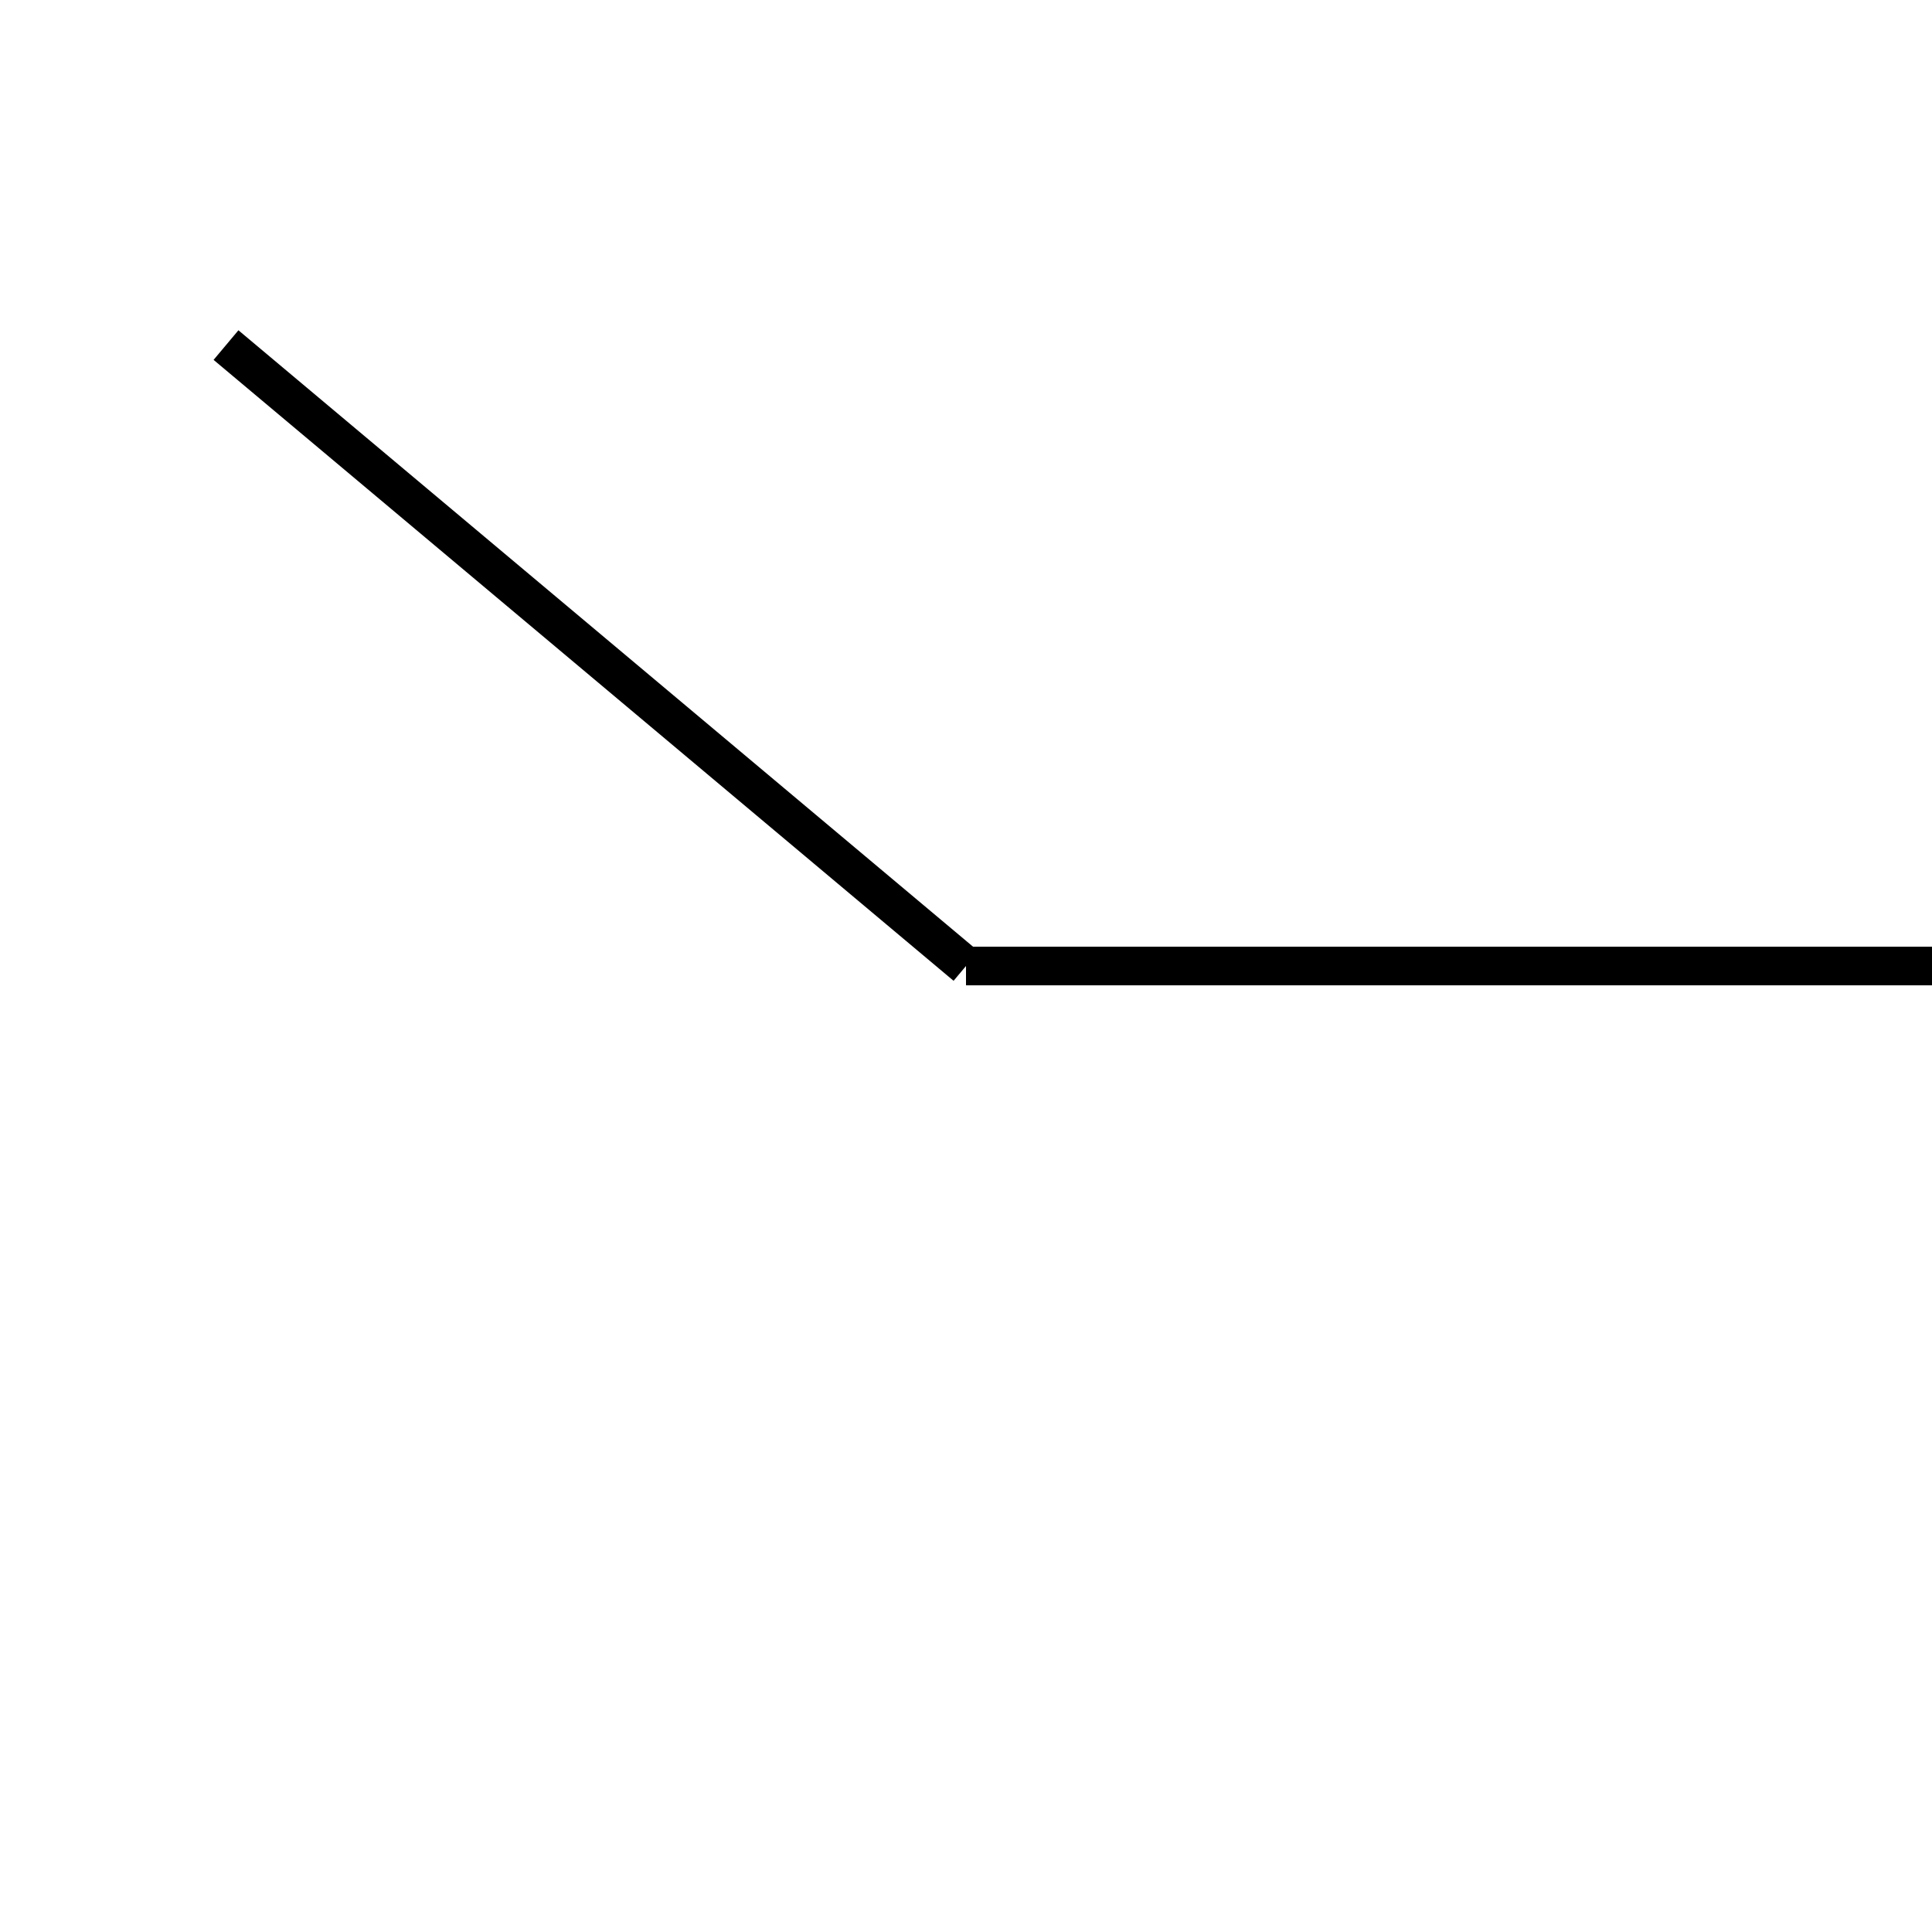
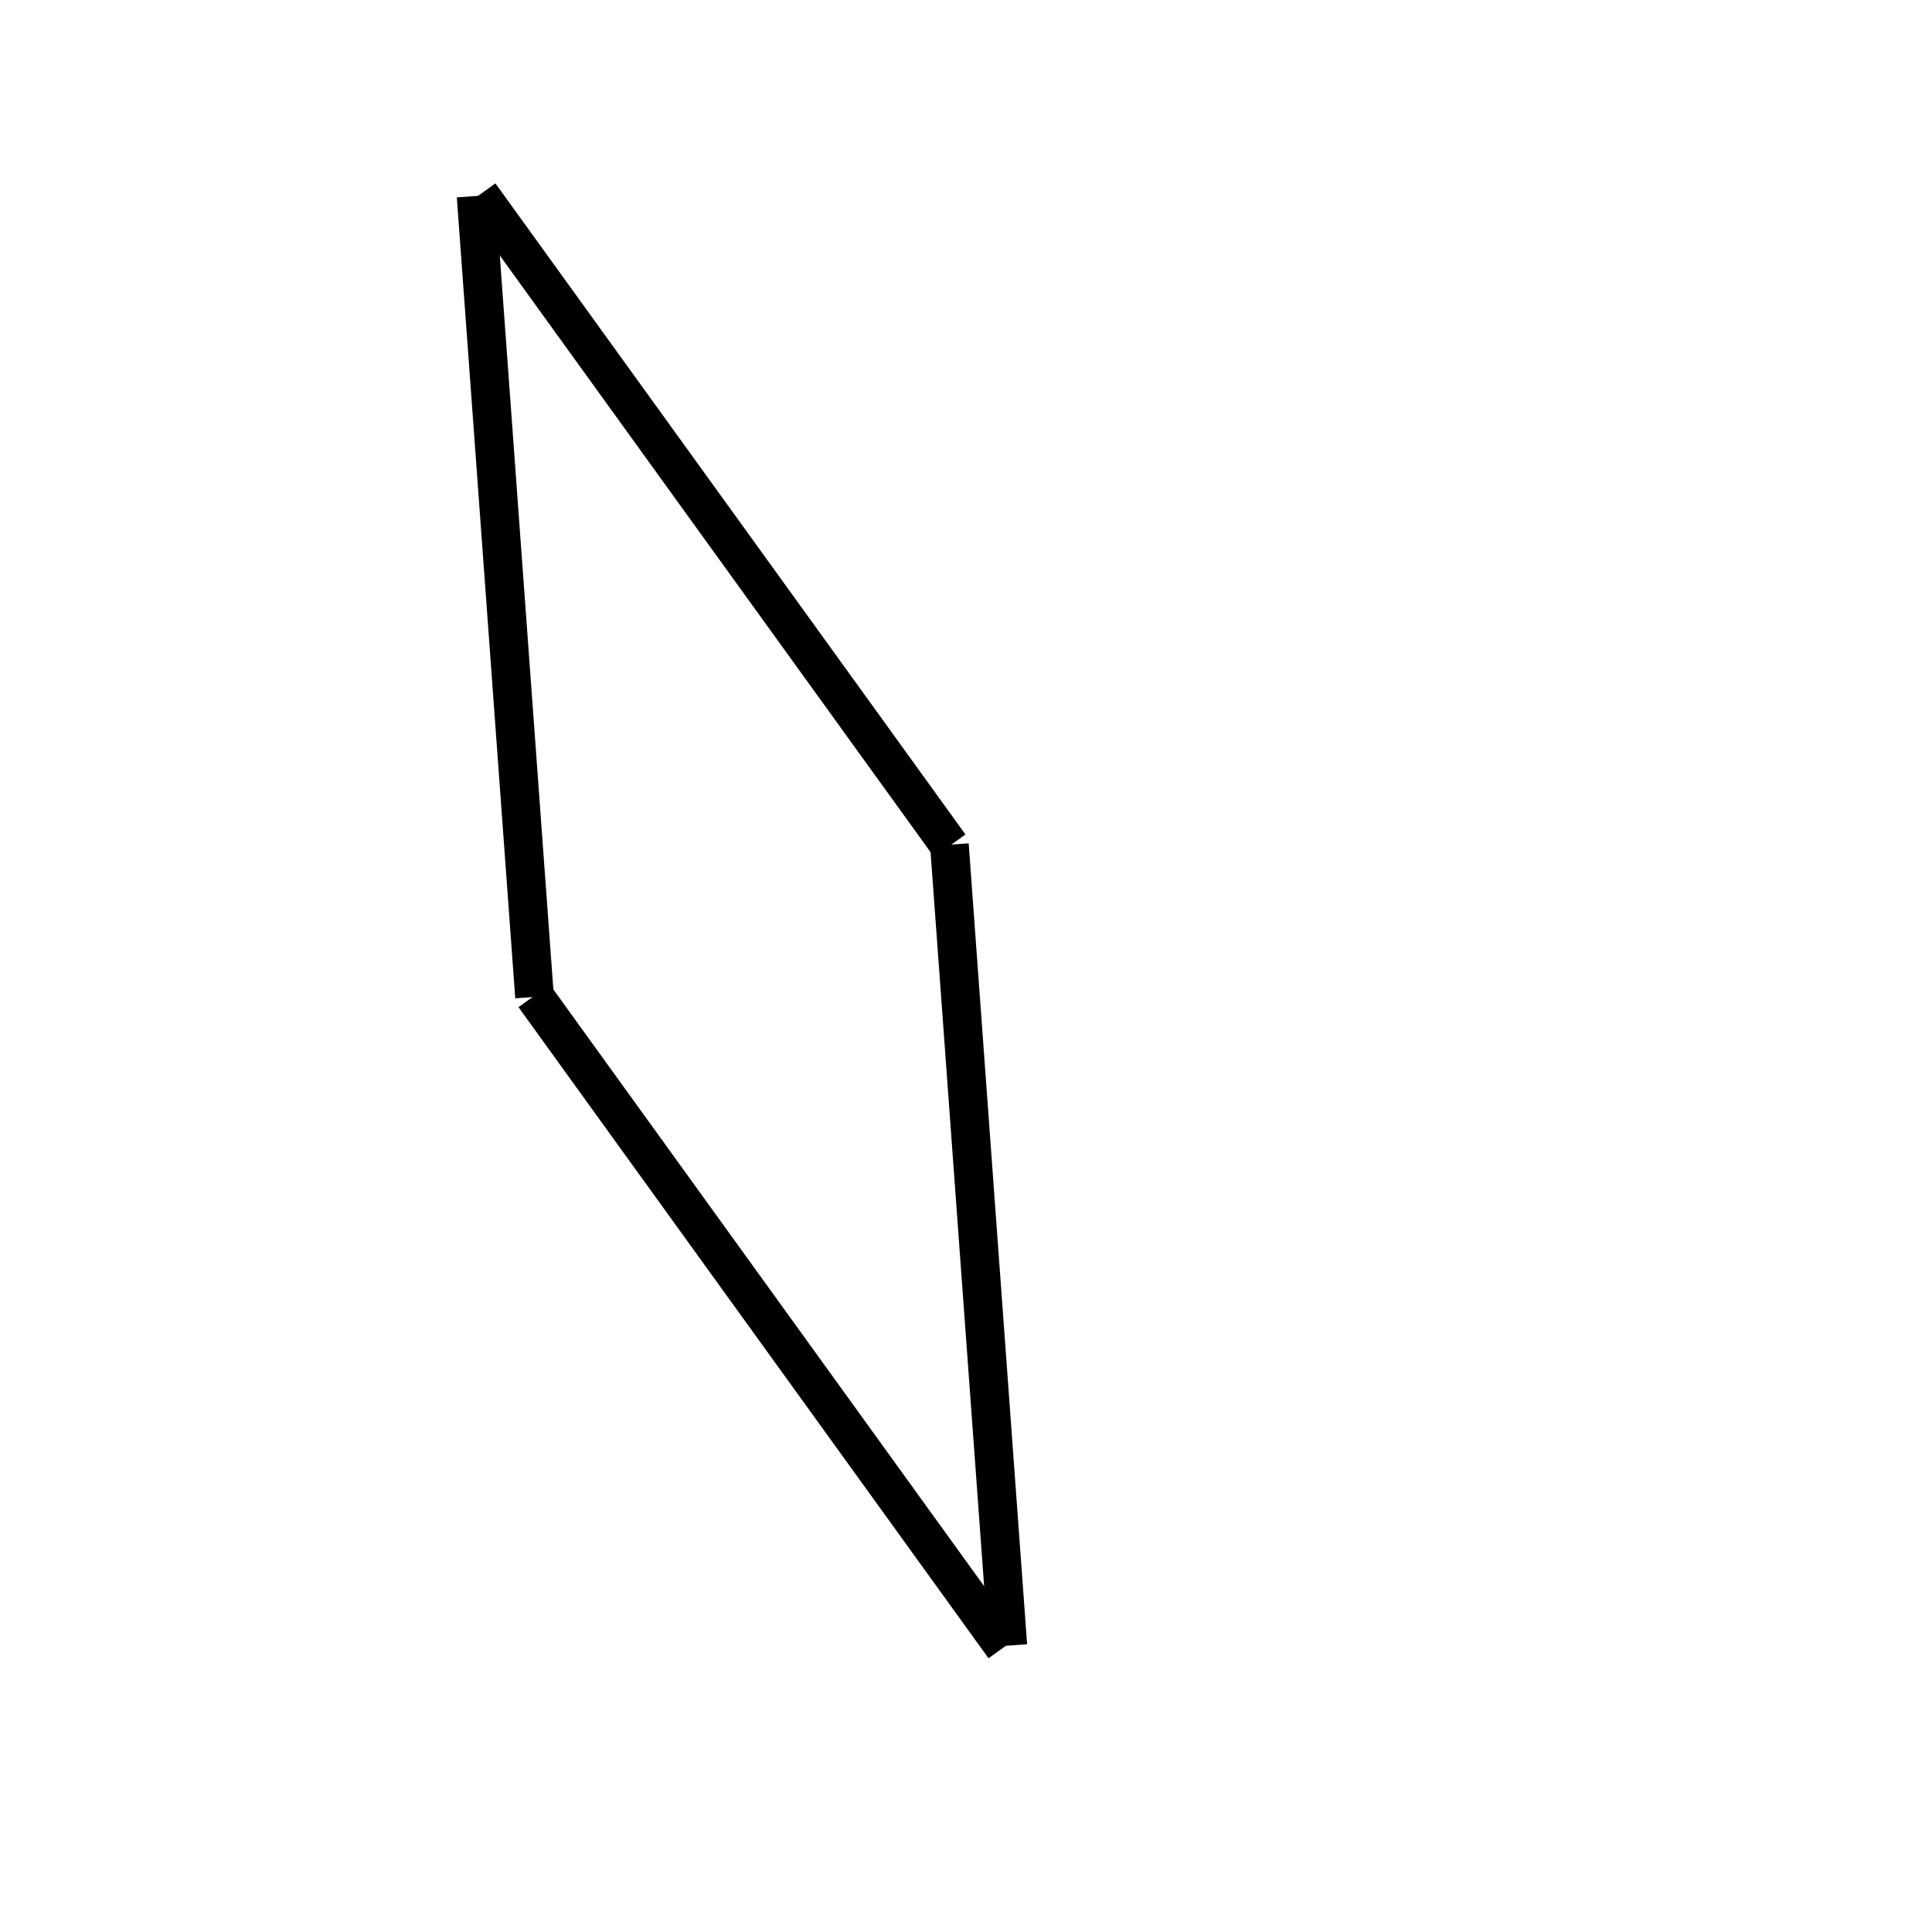
<svg xmlns="http://www.w3.org/2000/svg" height="100" width="100">
-   <line x1="50.0" y1="50.0" x2="100.0" y2="50.0" stroke-width="2" stroke="black" />
-   <line x1="50.0" y1="50.0" x2="11.698" y2="17.861" stroke-width="2" stroke="black" />
+   <line x1="27.667" y1="51.6" x2="24.642" y2="10.144" stroke-width="2" stroke="black" />
+   <line x1="24.831" y1="10.076" x2="49.161" y2="43.777" stroke-width="2" stroke="black" />
+   <line x1="52.166" y1="85.178" x2="49.141" y2="43.723" stroke-width="2" stroke="black" />
+   <line x1="27.648" y1="51.546" x2="51.977" y2="85.247" stroke-width="2" stroke="black" />
</svg>
